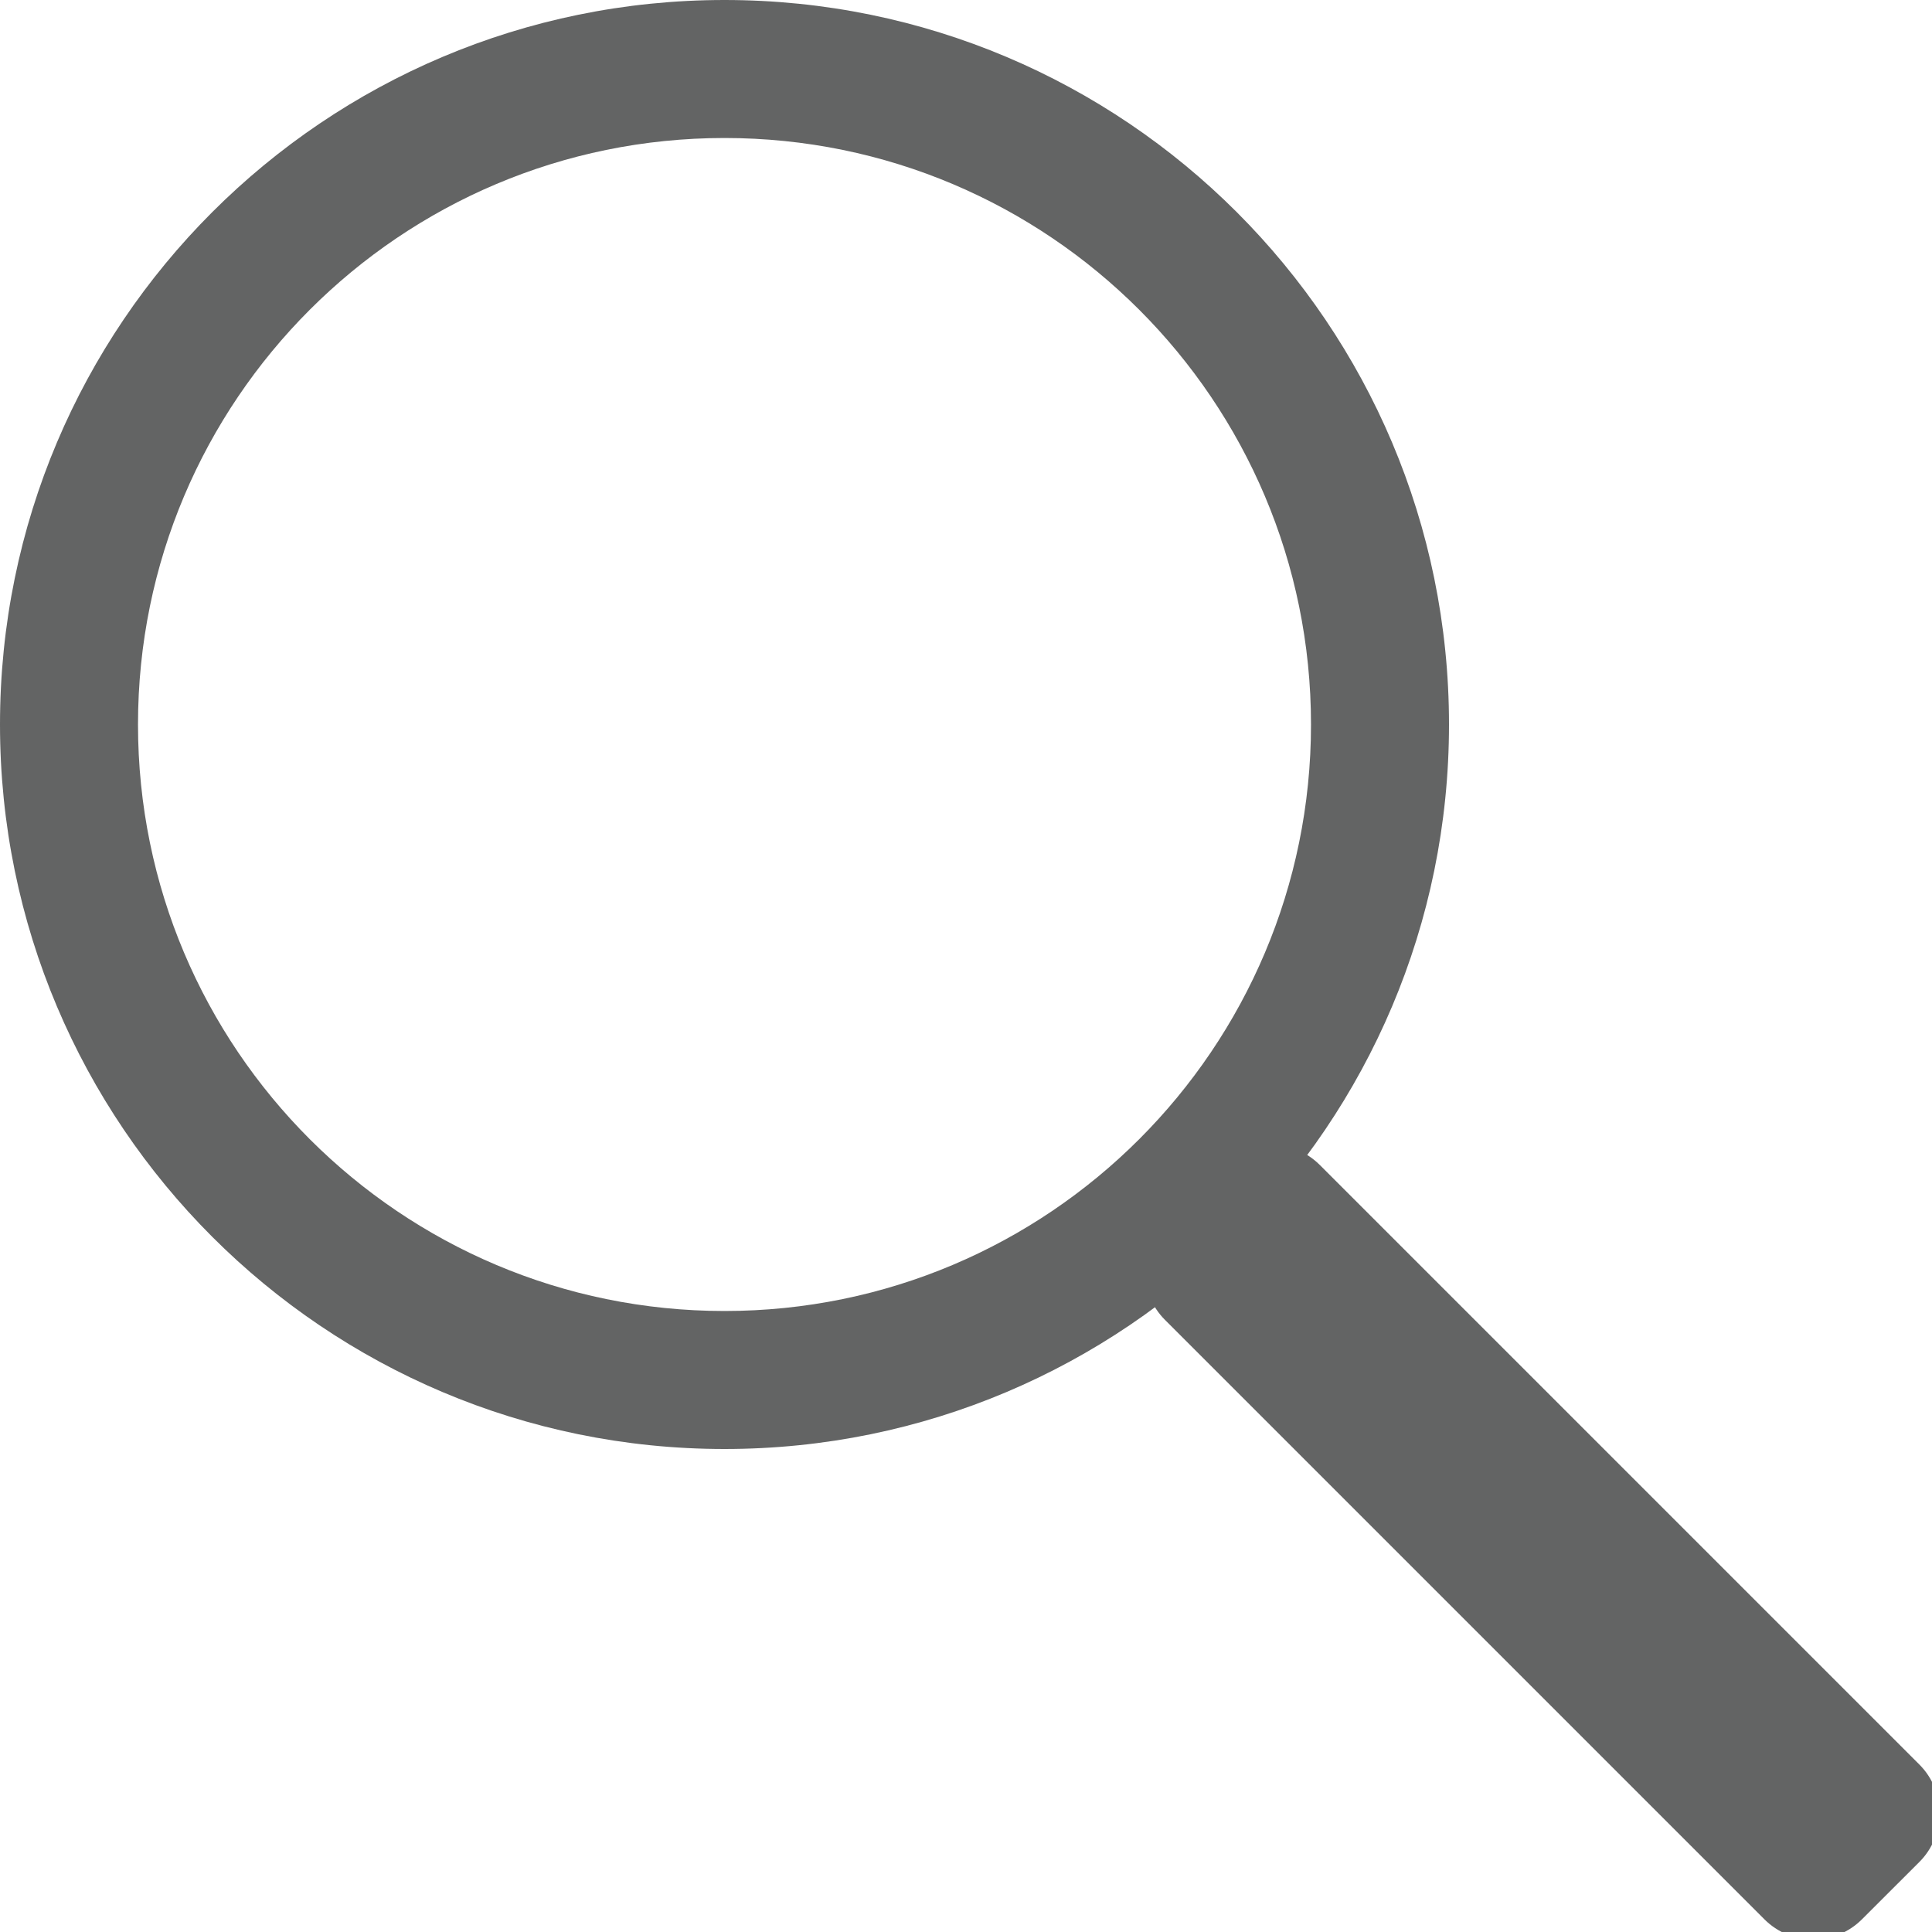
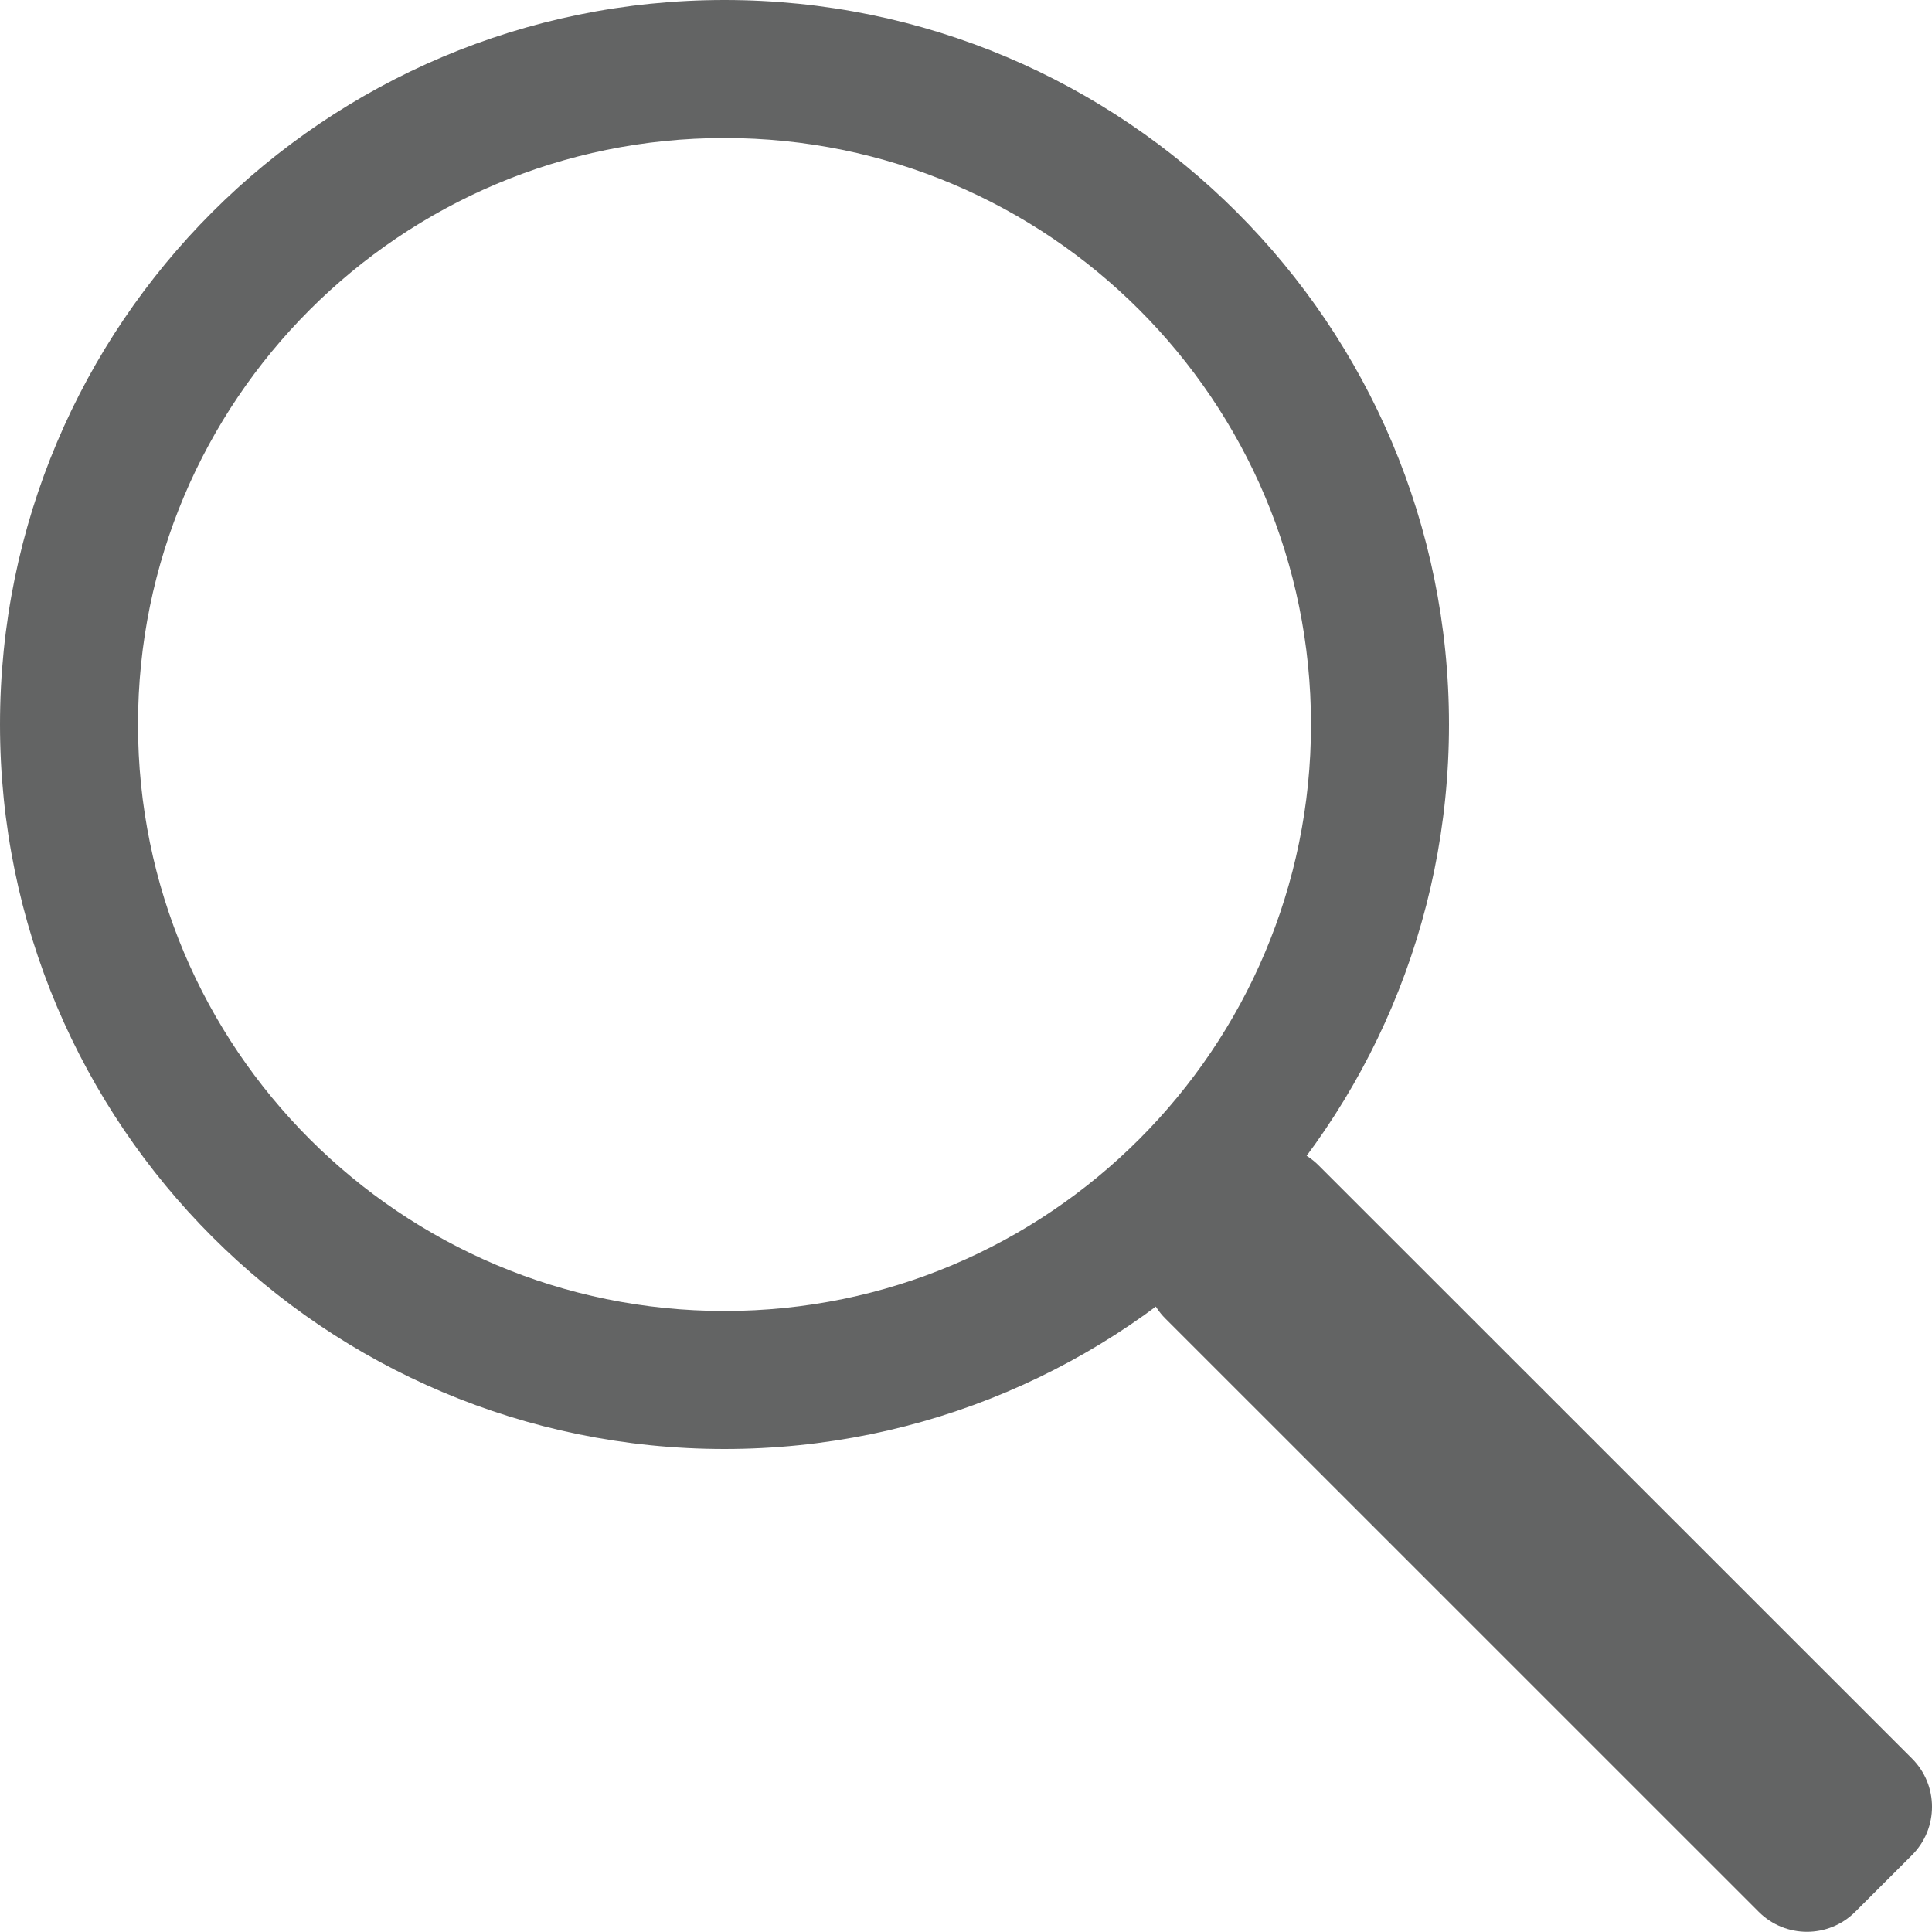
<svg xmlns="http://www.w3.org/2000/svg" width="28px" height="28px" viewBox="0 0 28 28" version="1.1">
  <defs />
  <g id="14pt-icons" stroke="none" stroke-width="1" fill="none" fill-rule="evenodd">
    <g id="search-sm" fill="#636464">
-       <g id="Icon---Search-(mini)">
-         <path d="M25.571,27.816 C25.961,28.207 26.594,28.207 26.985,27.816 L27.816,26.986 C28.207,26.596 28.207,25.962 27.816,25.572 L19.128,16.884 C18.737,16.493 18.105,16.493 17.714,16.884 L16.884,17.713 C16.493,18.104 16.493,18.737 16.883,19.128 L25.571,27.816 Z" id="Path" />
-         <path d="M10.5,2 C5.805,2 2,5.805 2,10.5 C2,15.194 5.806,19 10.5,19 C15.194,19 19,15.194 19,10.5 C19,5.805 15.195,2 10.5,2 Z M10.5,21 C4.701,21 0,16.298 0,10.5 C0,4.7 4.701,0 10.5,0 C16.299,0 21,4.7 21,10.5 C21,16.298 16.299,21 10.5,21 Z" id="Path" />
-       </g>
+       <path d="M25.488,27.707 C25.874,28.094 26.501,28.094 26.887,27.708 L27.71,26.886 C28.097,26.499 28.097,25.873 27.71,25.486 L19.111,16.89 C18.725,16.503 18.099,16.503 17.712,16.89 L16.89,17.711 C16.503,18.097 16.503,18.724 16.89,19.11 L25.488,27.707 Z" id="Path" />
+       <path d="M10.5,2 C5.805,2 2,5.805 2,10.5 C2,15.194 5.806,19 10.5,19 C15.194,19 19,15.194 19,10.5 C19,5.805 15.195,2 10.5,2 Z M10.5,21 C4.701,21 0,16.298 0,10.5 C0,4.7 4.701,0 10.5,0 C16.299,0 21,4.7 21,10.5 C21,16.298 16.299,21 10.5,21 Z" id="Path" />
    </g>
  </g>
</svg>
